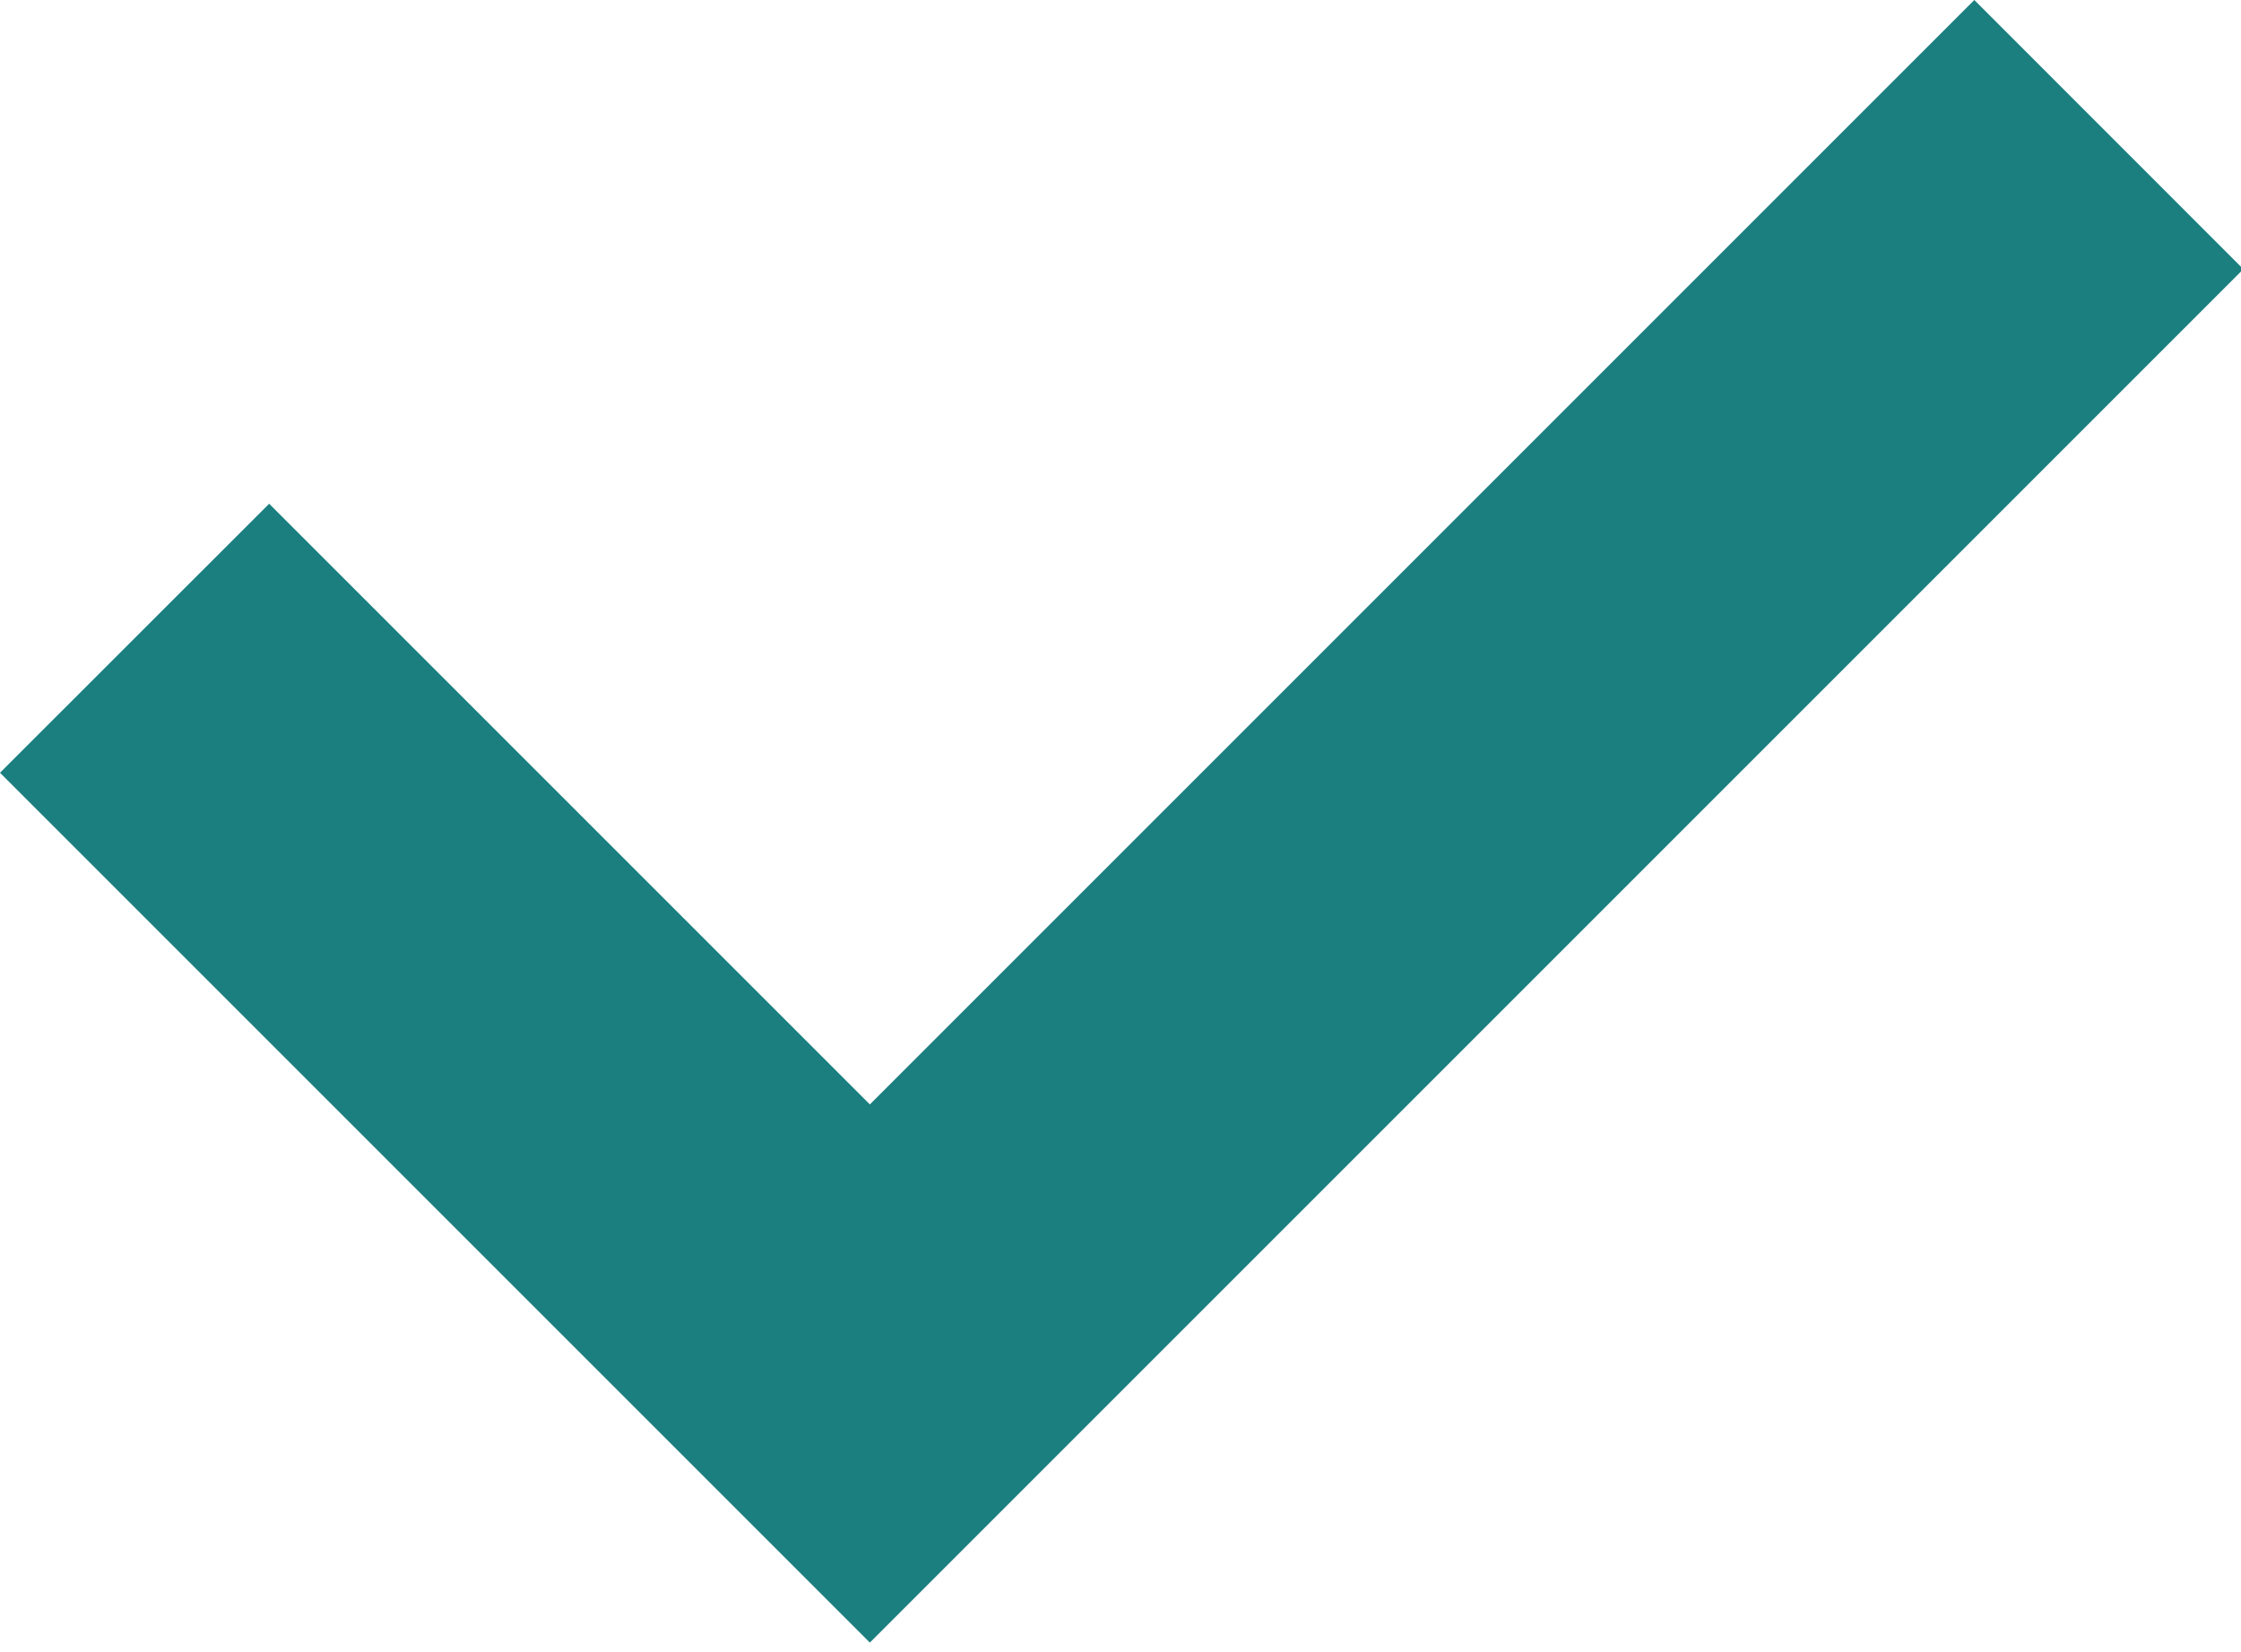
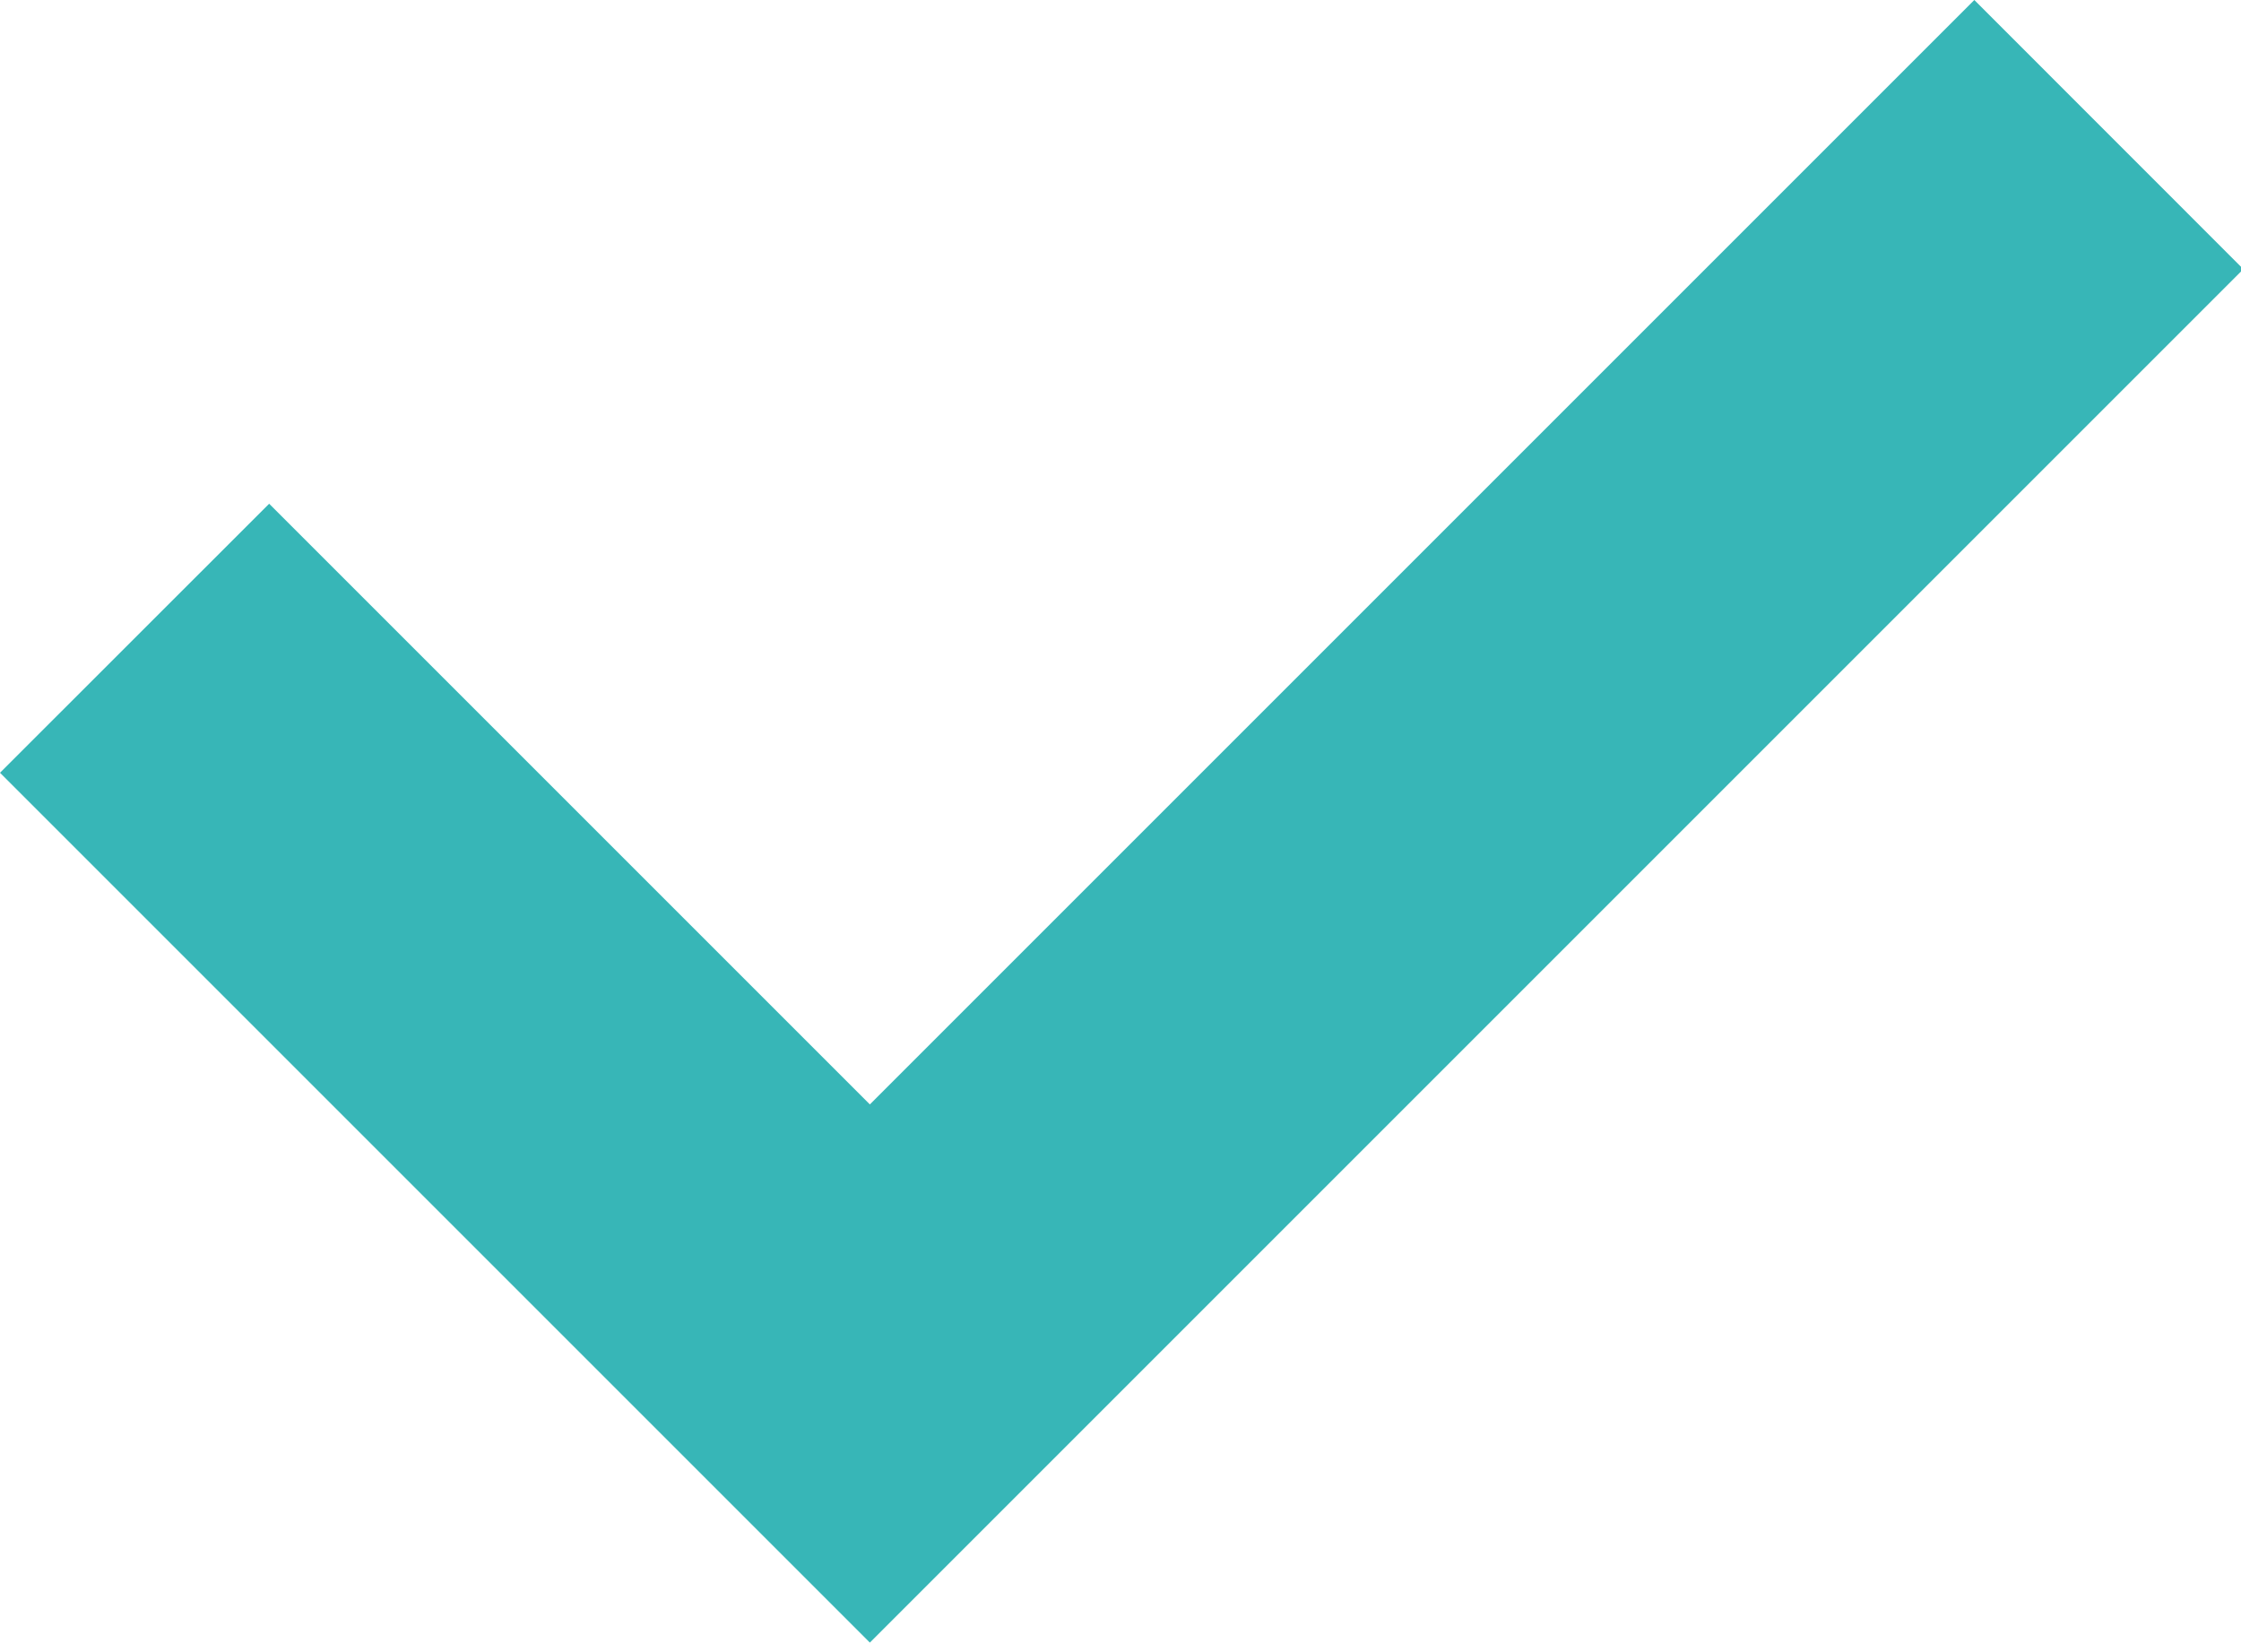
<svg xmlns="http://www.w3.org/2000/svg" width="19" height="14" viewBox="0 0 19 14">
  <g>
    <g>
-       <path fill="#1b7f80" d="M16.739 0L7.375 9.364 2.282 4.271 0 6.552l7.375 7.375L19.02 2.282z" />
+       <path fill="#37b6b7" d="M16.739 0L7.375 9.364 2.282 4.271 0 6.552l7.375 7.375L19.02 2.282z" />
    </g>
  </g>
</svg>
